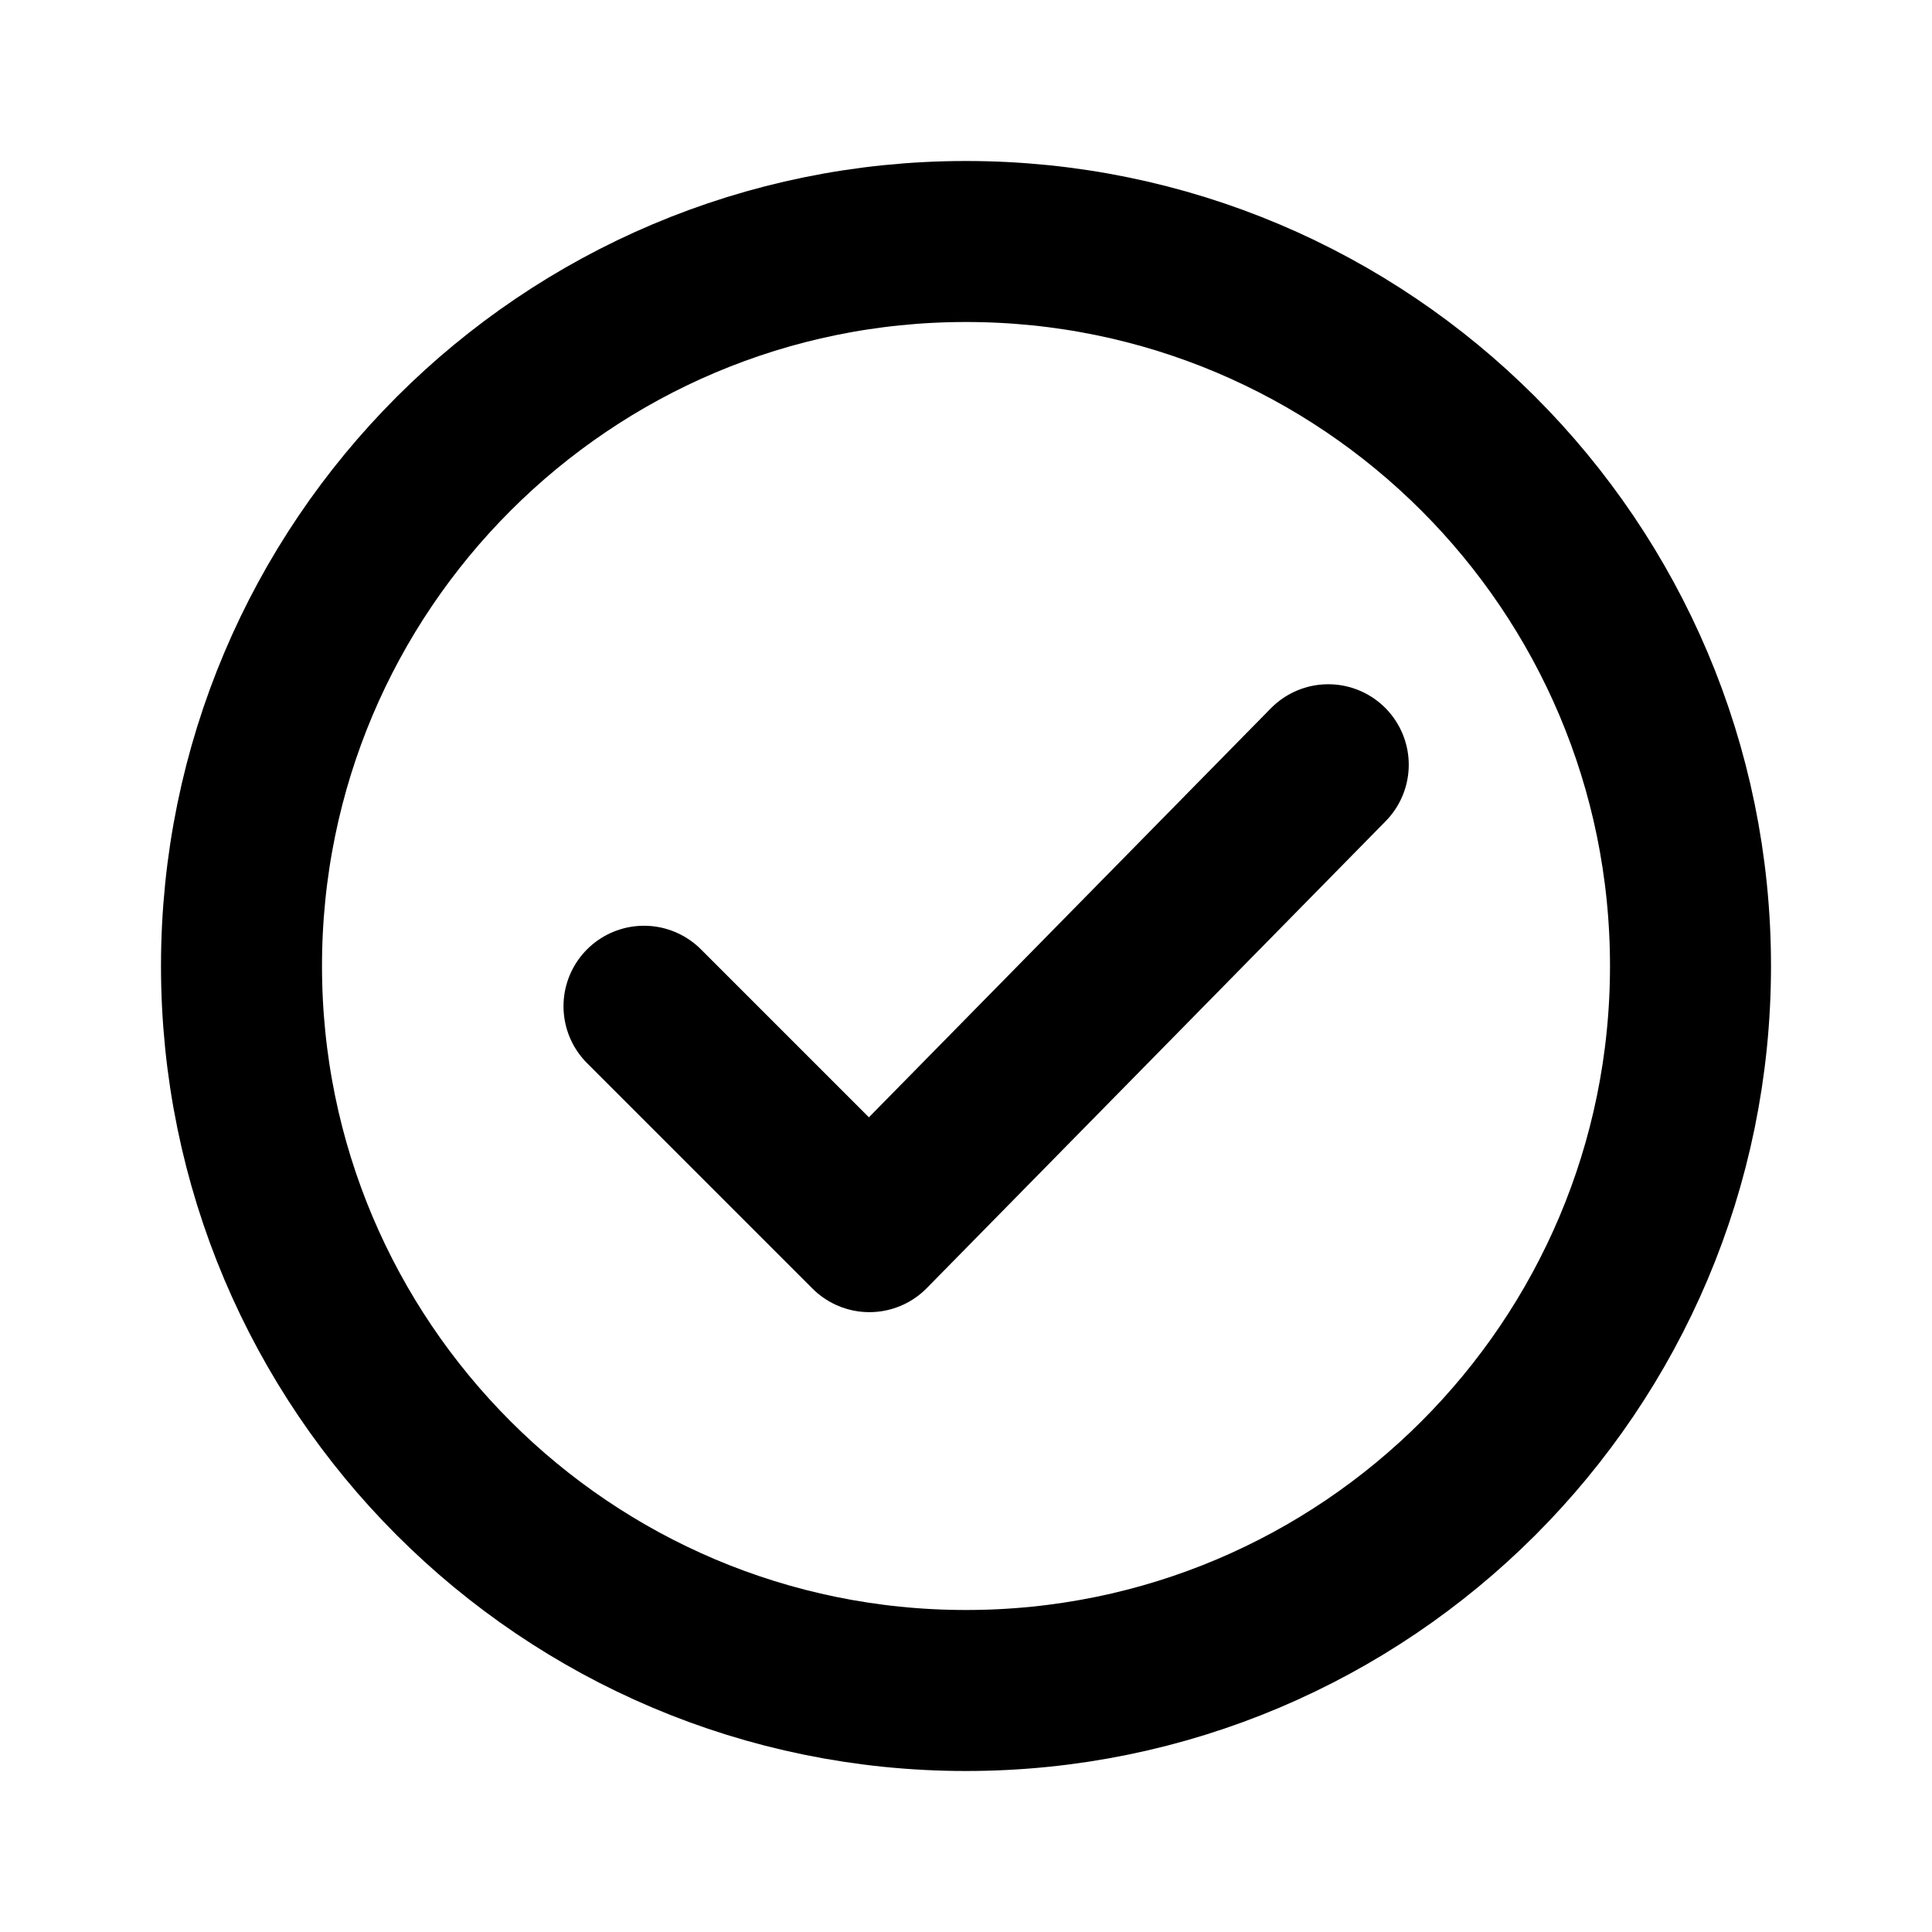
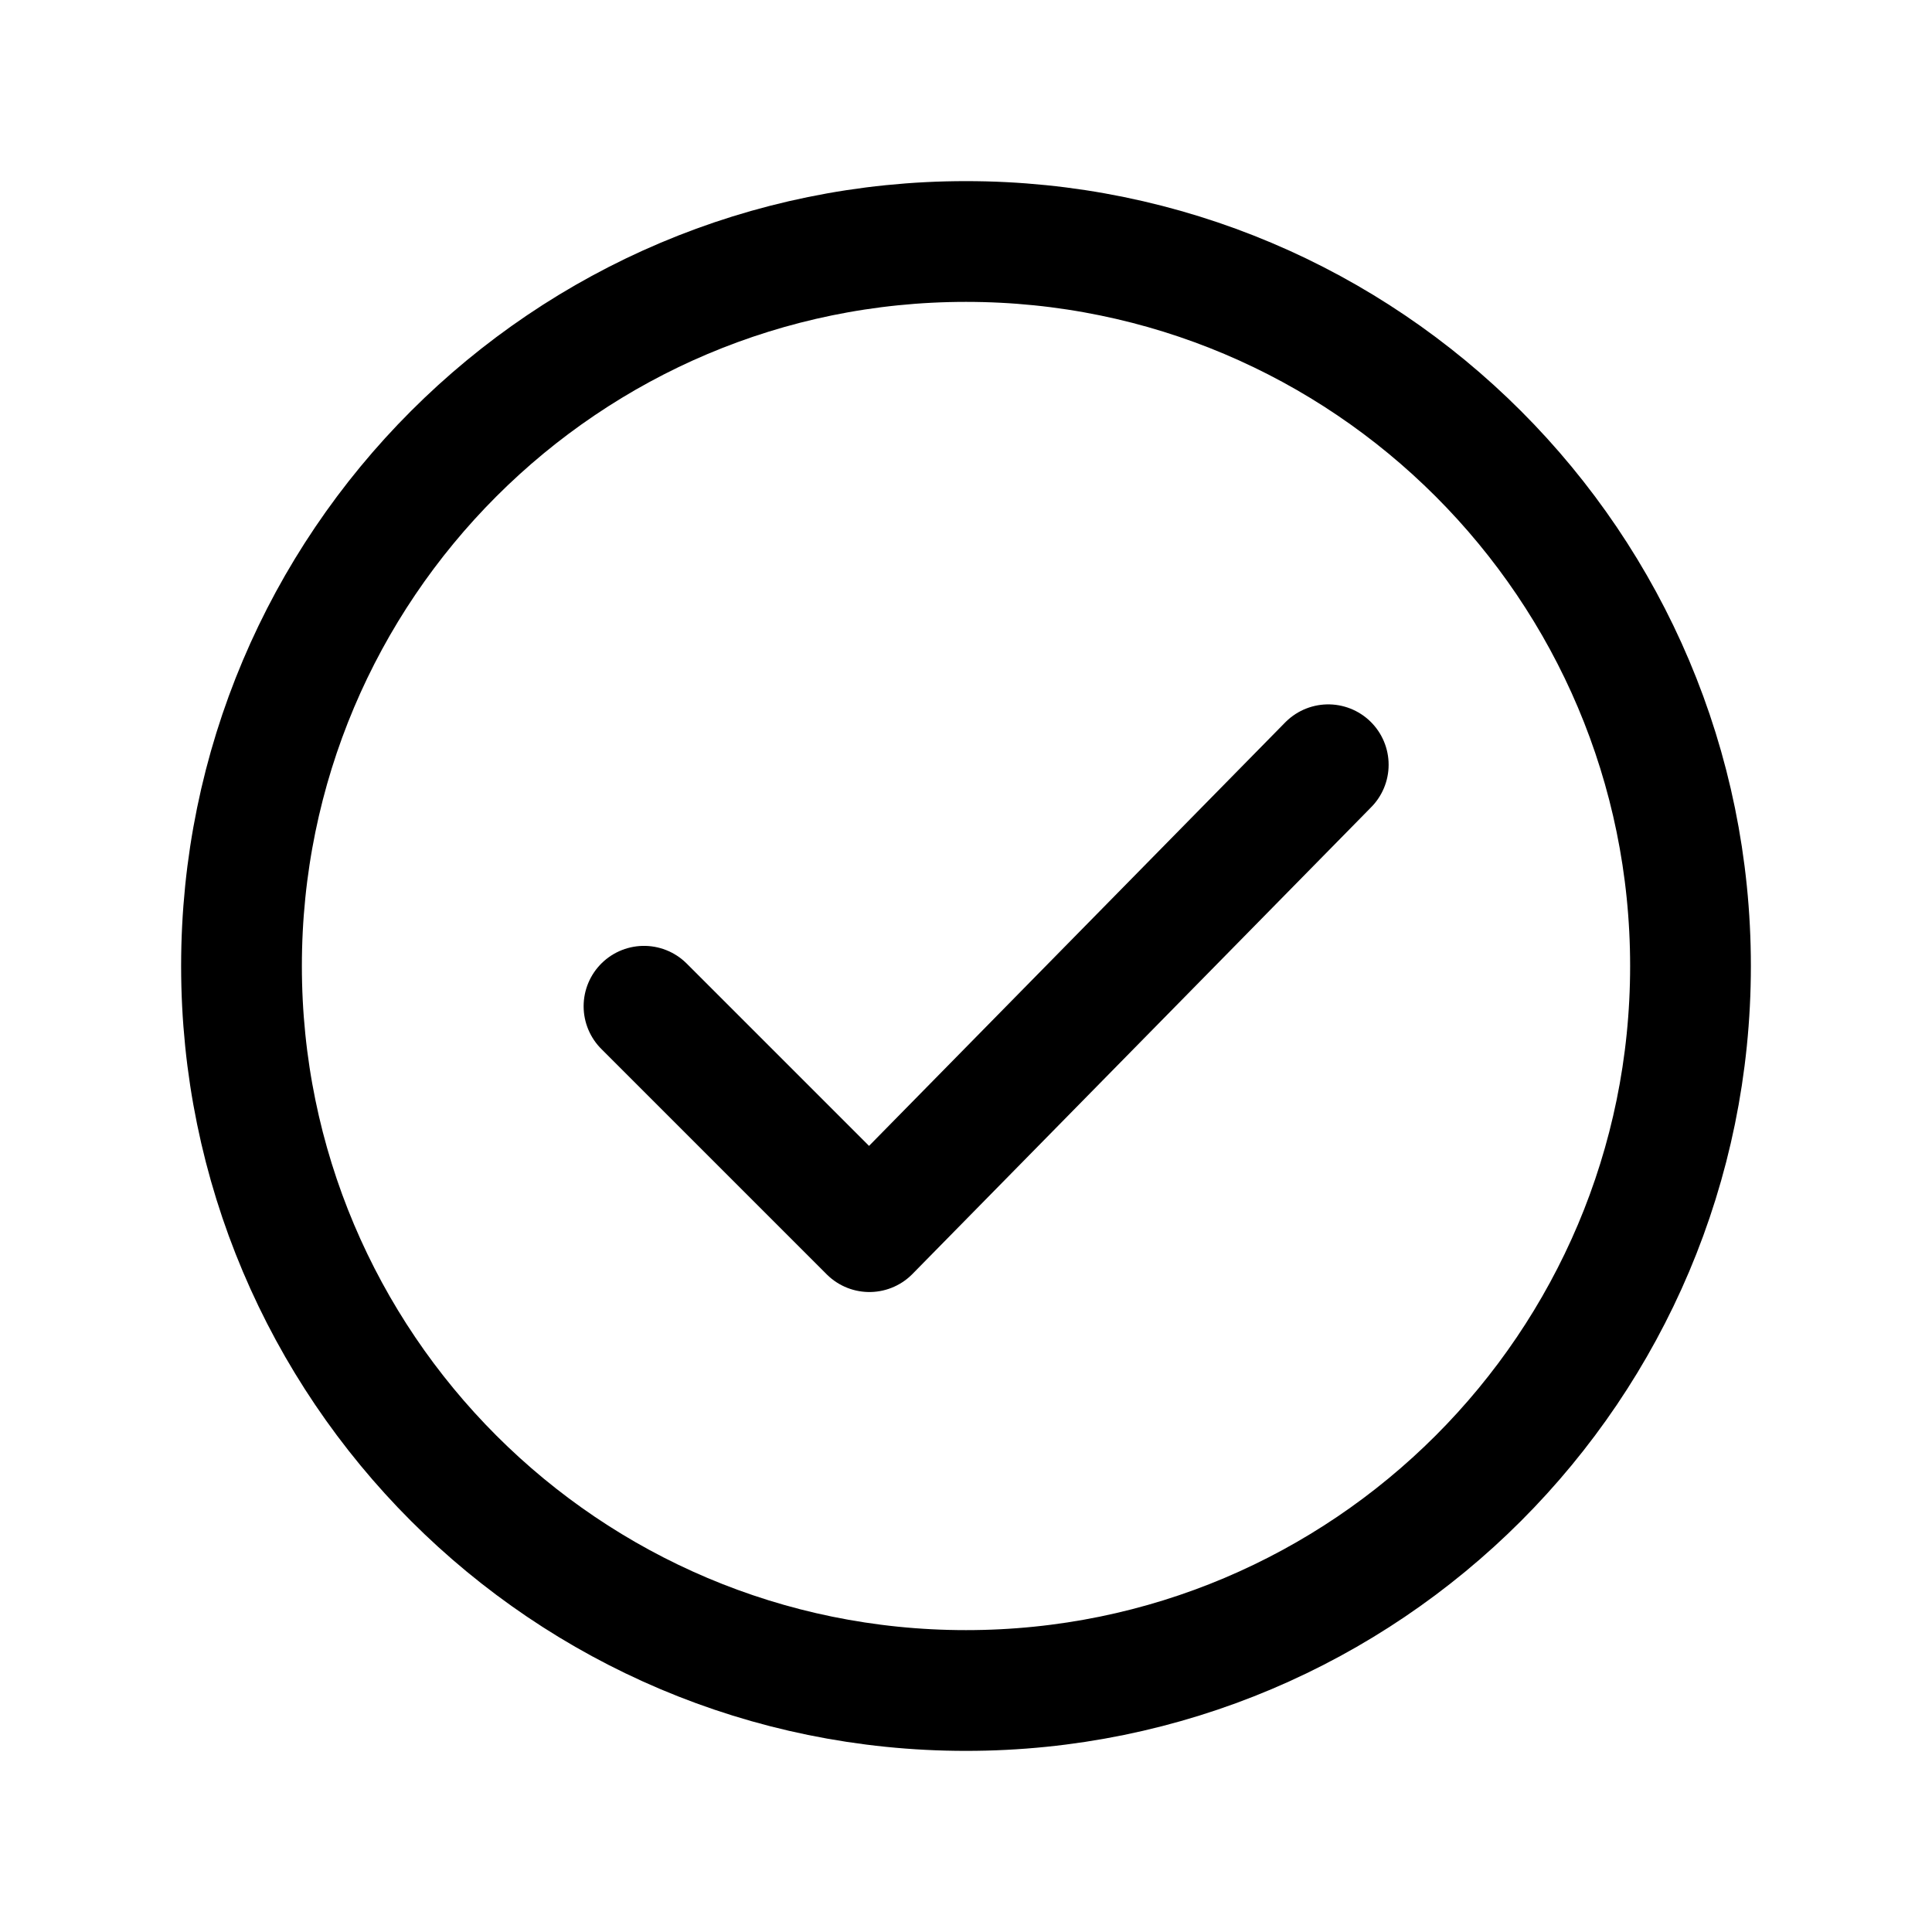
- <svg xmlns="http://www.w3.org/2000/svg" viewBox="0 0 24 24" fill="none" stroke="#000" stroke-width="2" stroke-linecap="round" stroke-linejoin="round">
+ <svg xmlns="http://www.w3.org/2000/svg" viewBox="0 0 24 24" fill="none" stroke="#000" stroke-width="1.5" stroke-linecap="round" stroke-linejoin="round">
  <circle cx="12" cy="12" r="9" />
  <path d="m8 12.5 2.8 2.8L16.5 9.5" />
</svg>
